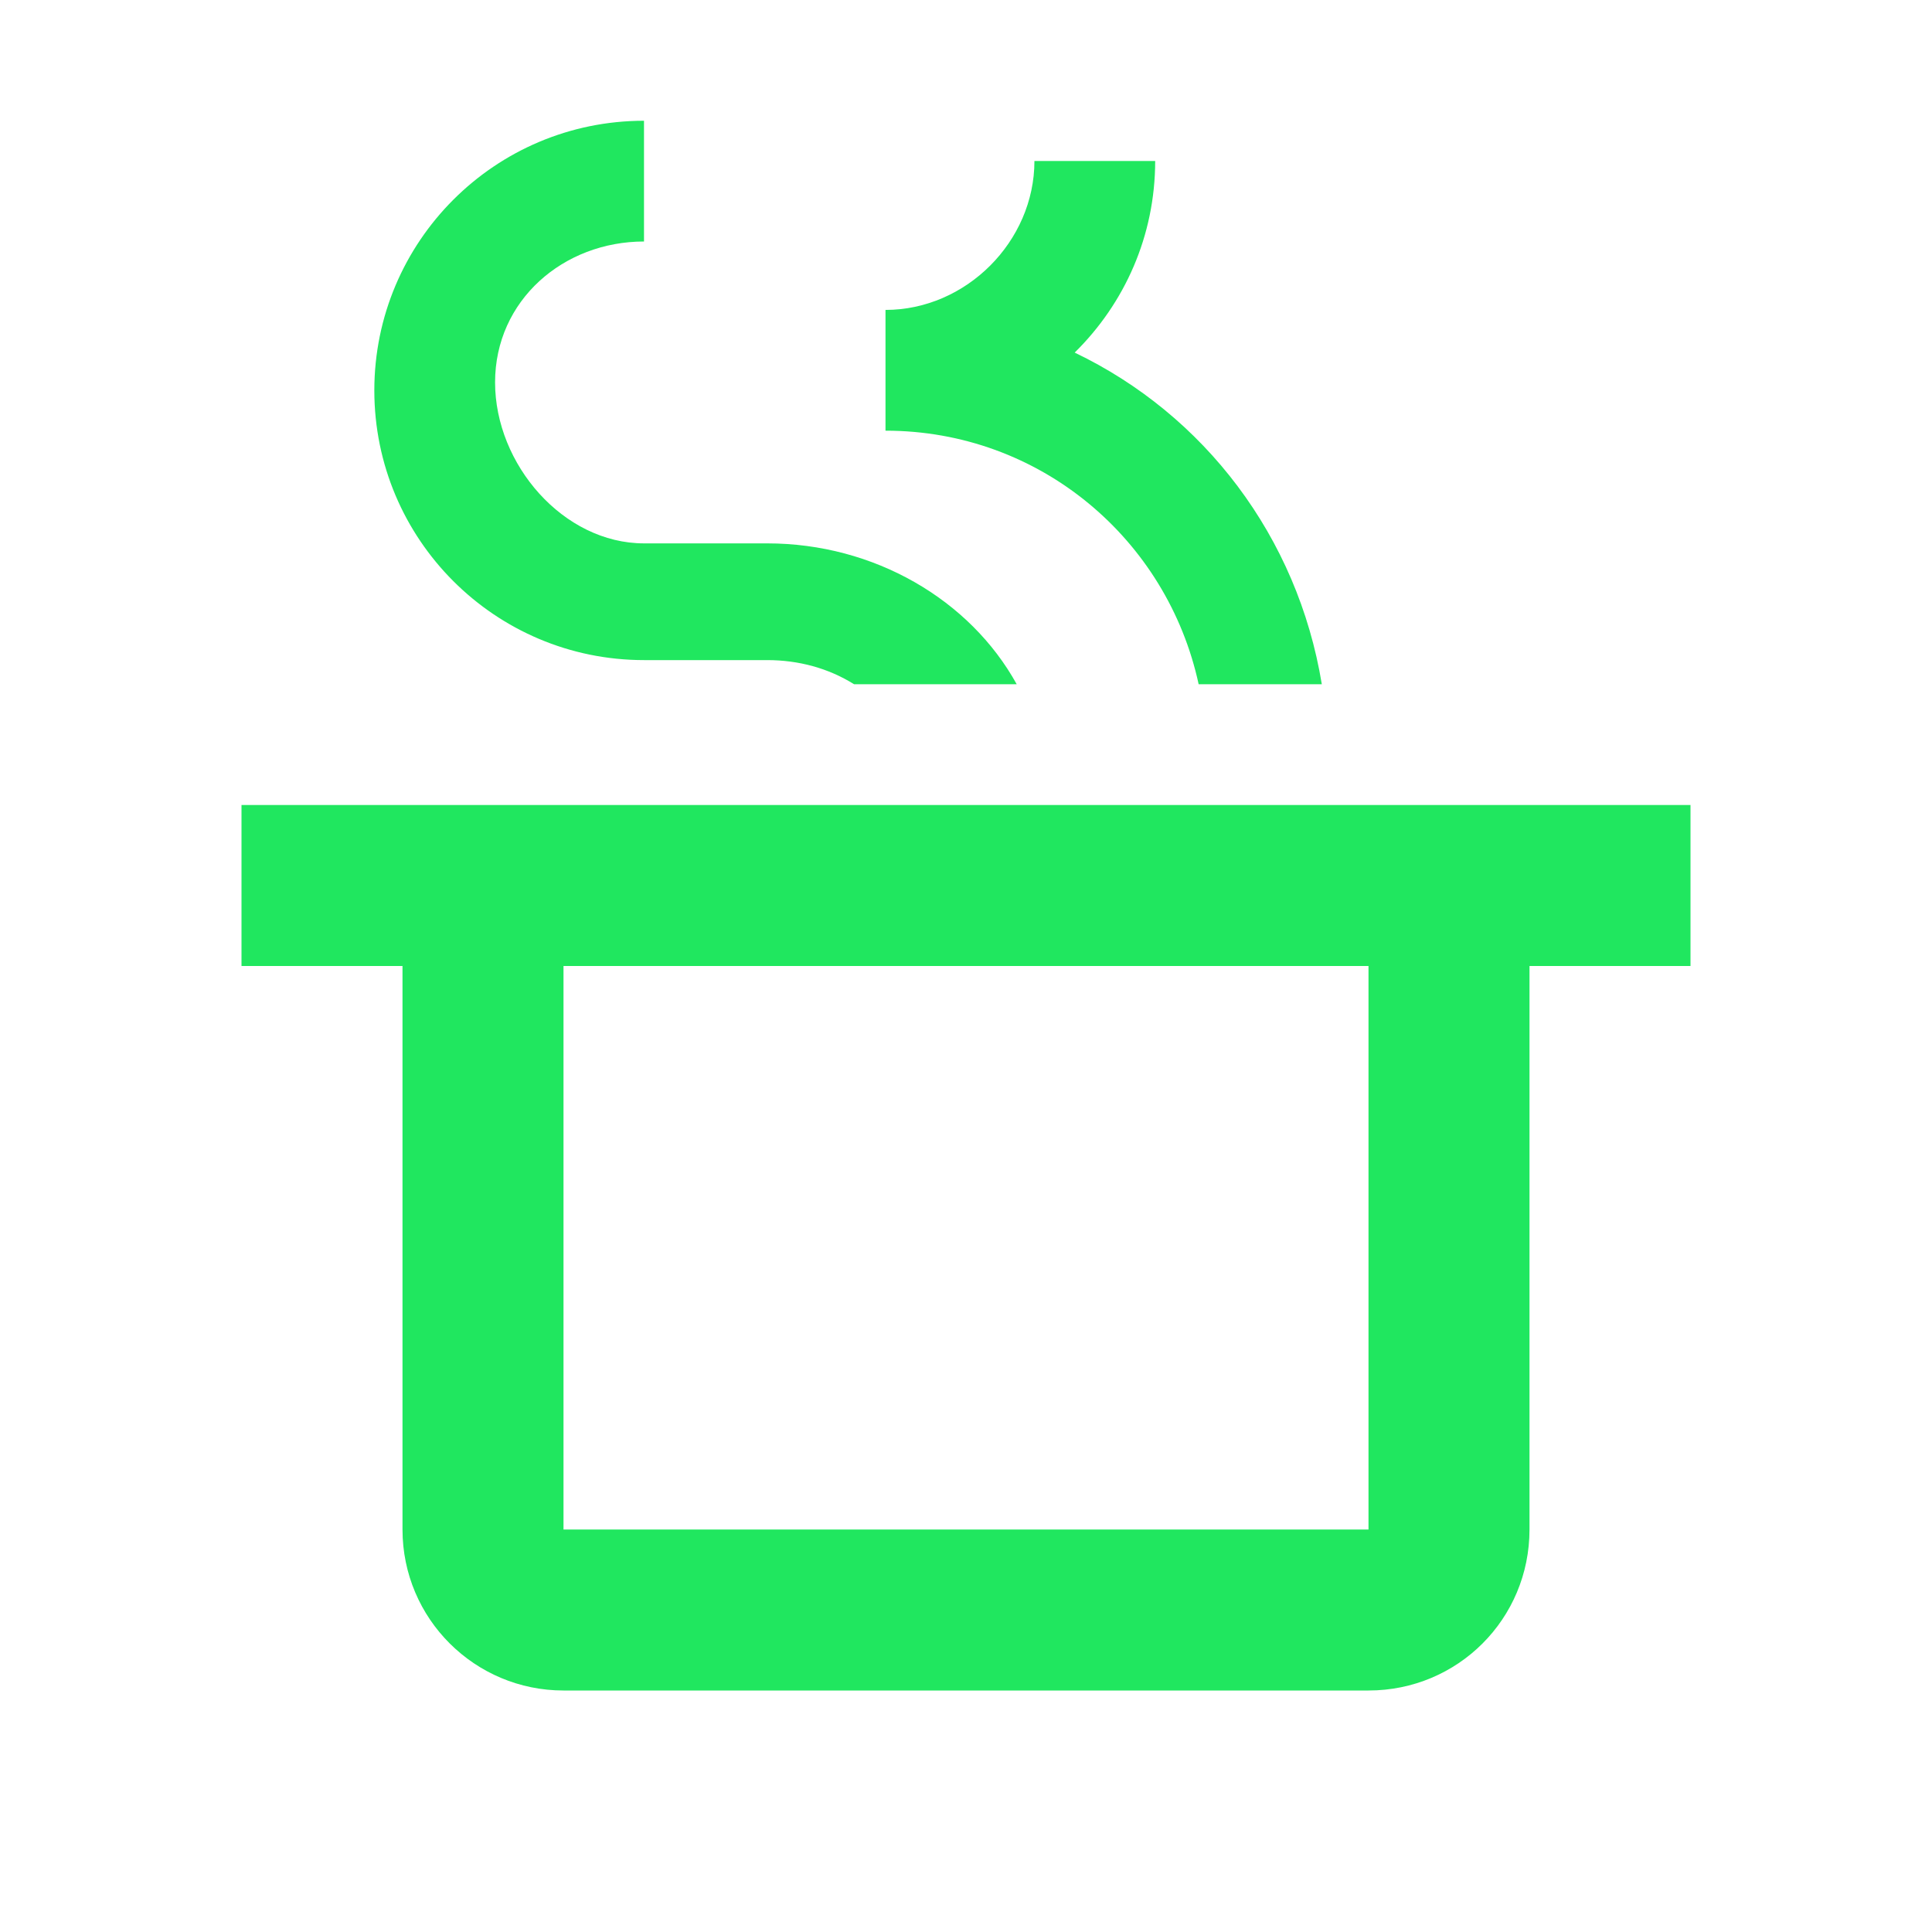
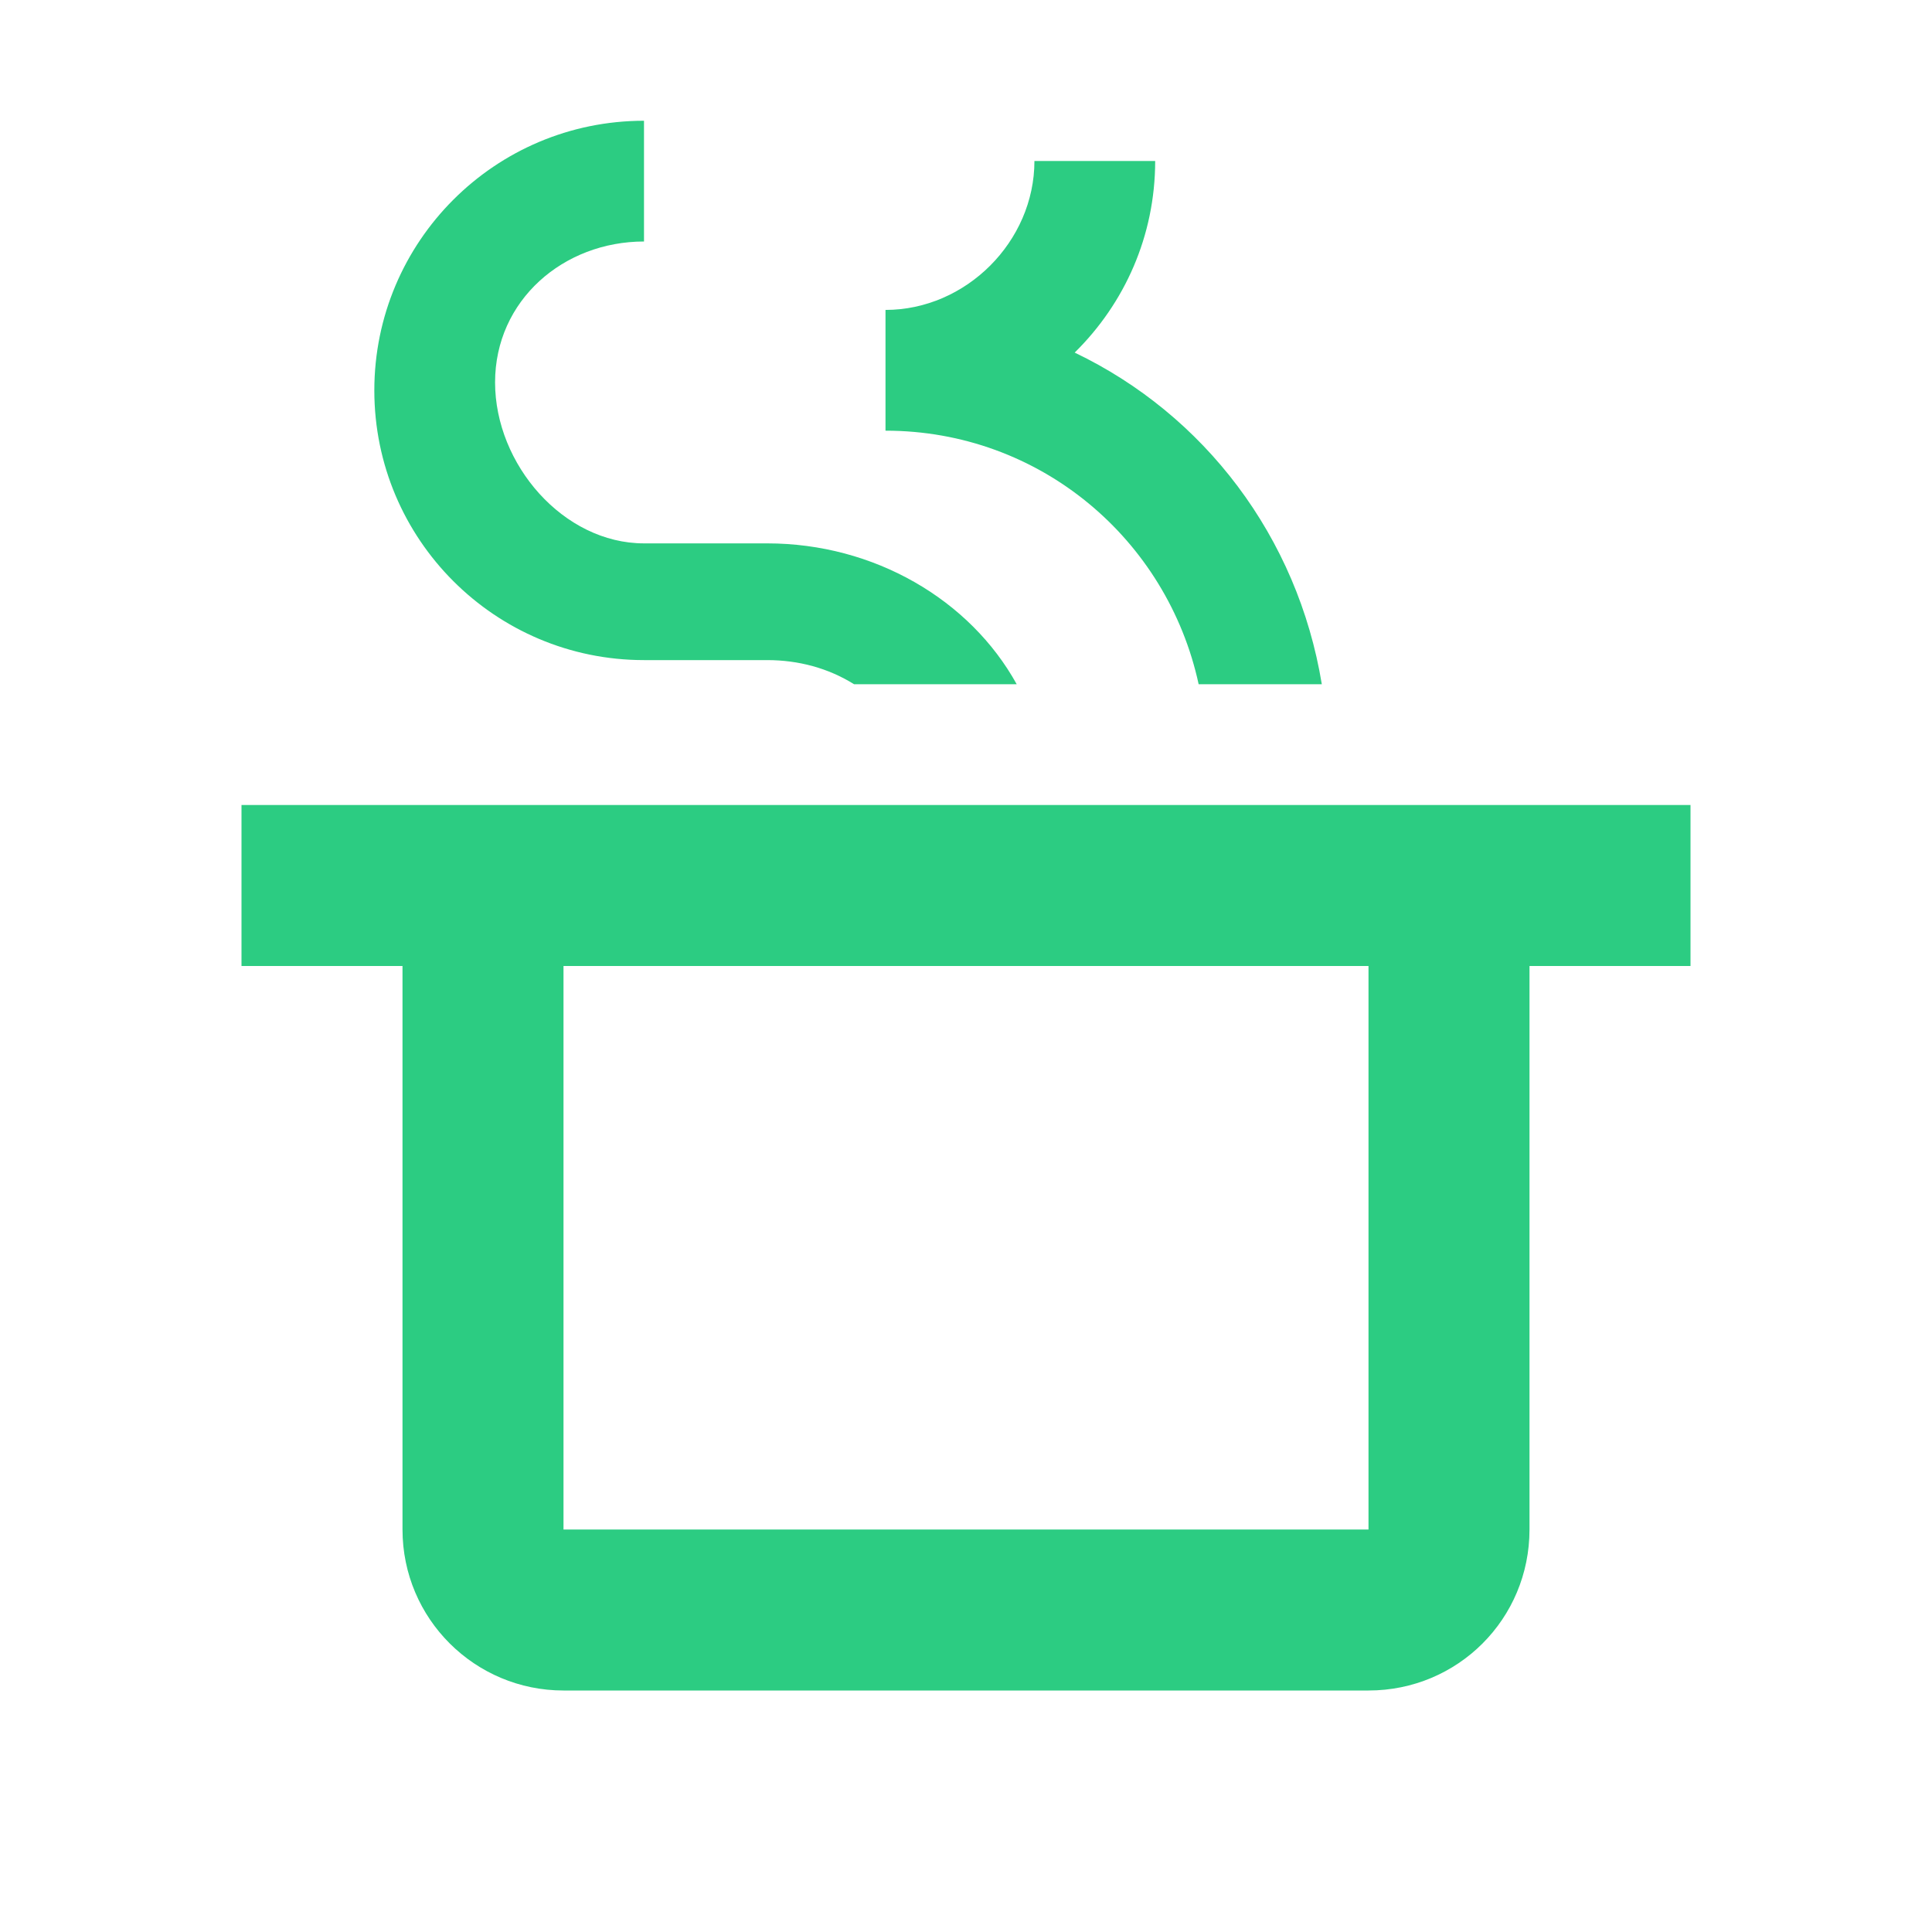
<svg xmlns="http://www.w3.org/2000/svg" version="1.1" id="mdi-pot-steam-outline" width="128" height="128" viewBox="0 0 24 24">
-   <path fill="rgb(32, 231, 95)" d="M8 1.5C6.15 1.5 4.65 3 4.65 4.85C4.65 6.7 6.15 8.2 8 8.2H9.53C9.92 8.2 10.29 8.3 10.61 8.5H12.63C12.05 7.45 10.86 6.75 9.53 6.75H8C7 6.75 6.15 5.77 6.15 4.75C6.15 3.73 7 3 8 3V1.5M12.85 2C12.85 3 12 3.85 11 3.85V5.35C12.92 5.35 14.5 6.7 14.89 8.5H16.42C16.12 6.67 14.96 5.15 13.35 4.38C13.97 3.77 14.35 2.93 14.35 2H12.85M3 10V12H5V19C5 20.11 5.9 21 7 21H17C18.11 21 19 20.11 19 19V12H21V10H3M7 12H17V19H7V12Z" />
+   <path fill="rgb(44, 204, 130)" d="M8 1.5C6.15 1.5 4.65 3 4.65 4.85C4.65 6.7 6.15 8.2 8 8.2H9.53C9.92 8.2 10.29 8.3 10.61 8.5H12.63C12.05 7.45 10.86 6.75 9.53 6.75H8C7 6.75 6.15 5.77 6.15 4.75C6.15 3.73 7 3 8 3V1.5M12.85 2C12.85 3 12 3.85 11 3.85V5.35C12.92 5.35 14.5 6.7 14.89 8.5H16.42C16.12 6.67 14.96 5.15 13.35 4.38C13.97 3.77 14.35 2.93 14.35 2H12.85M3 10V12H5V19C5 20.11 5.9 21 7 21H17C18.11 21 19 20.11 19 19V12H21V10H3M7 12H17V19H7V12Z" />
</svg>
